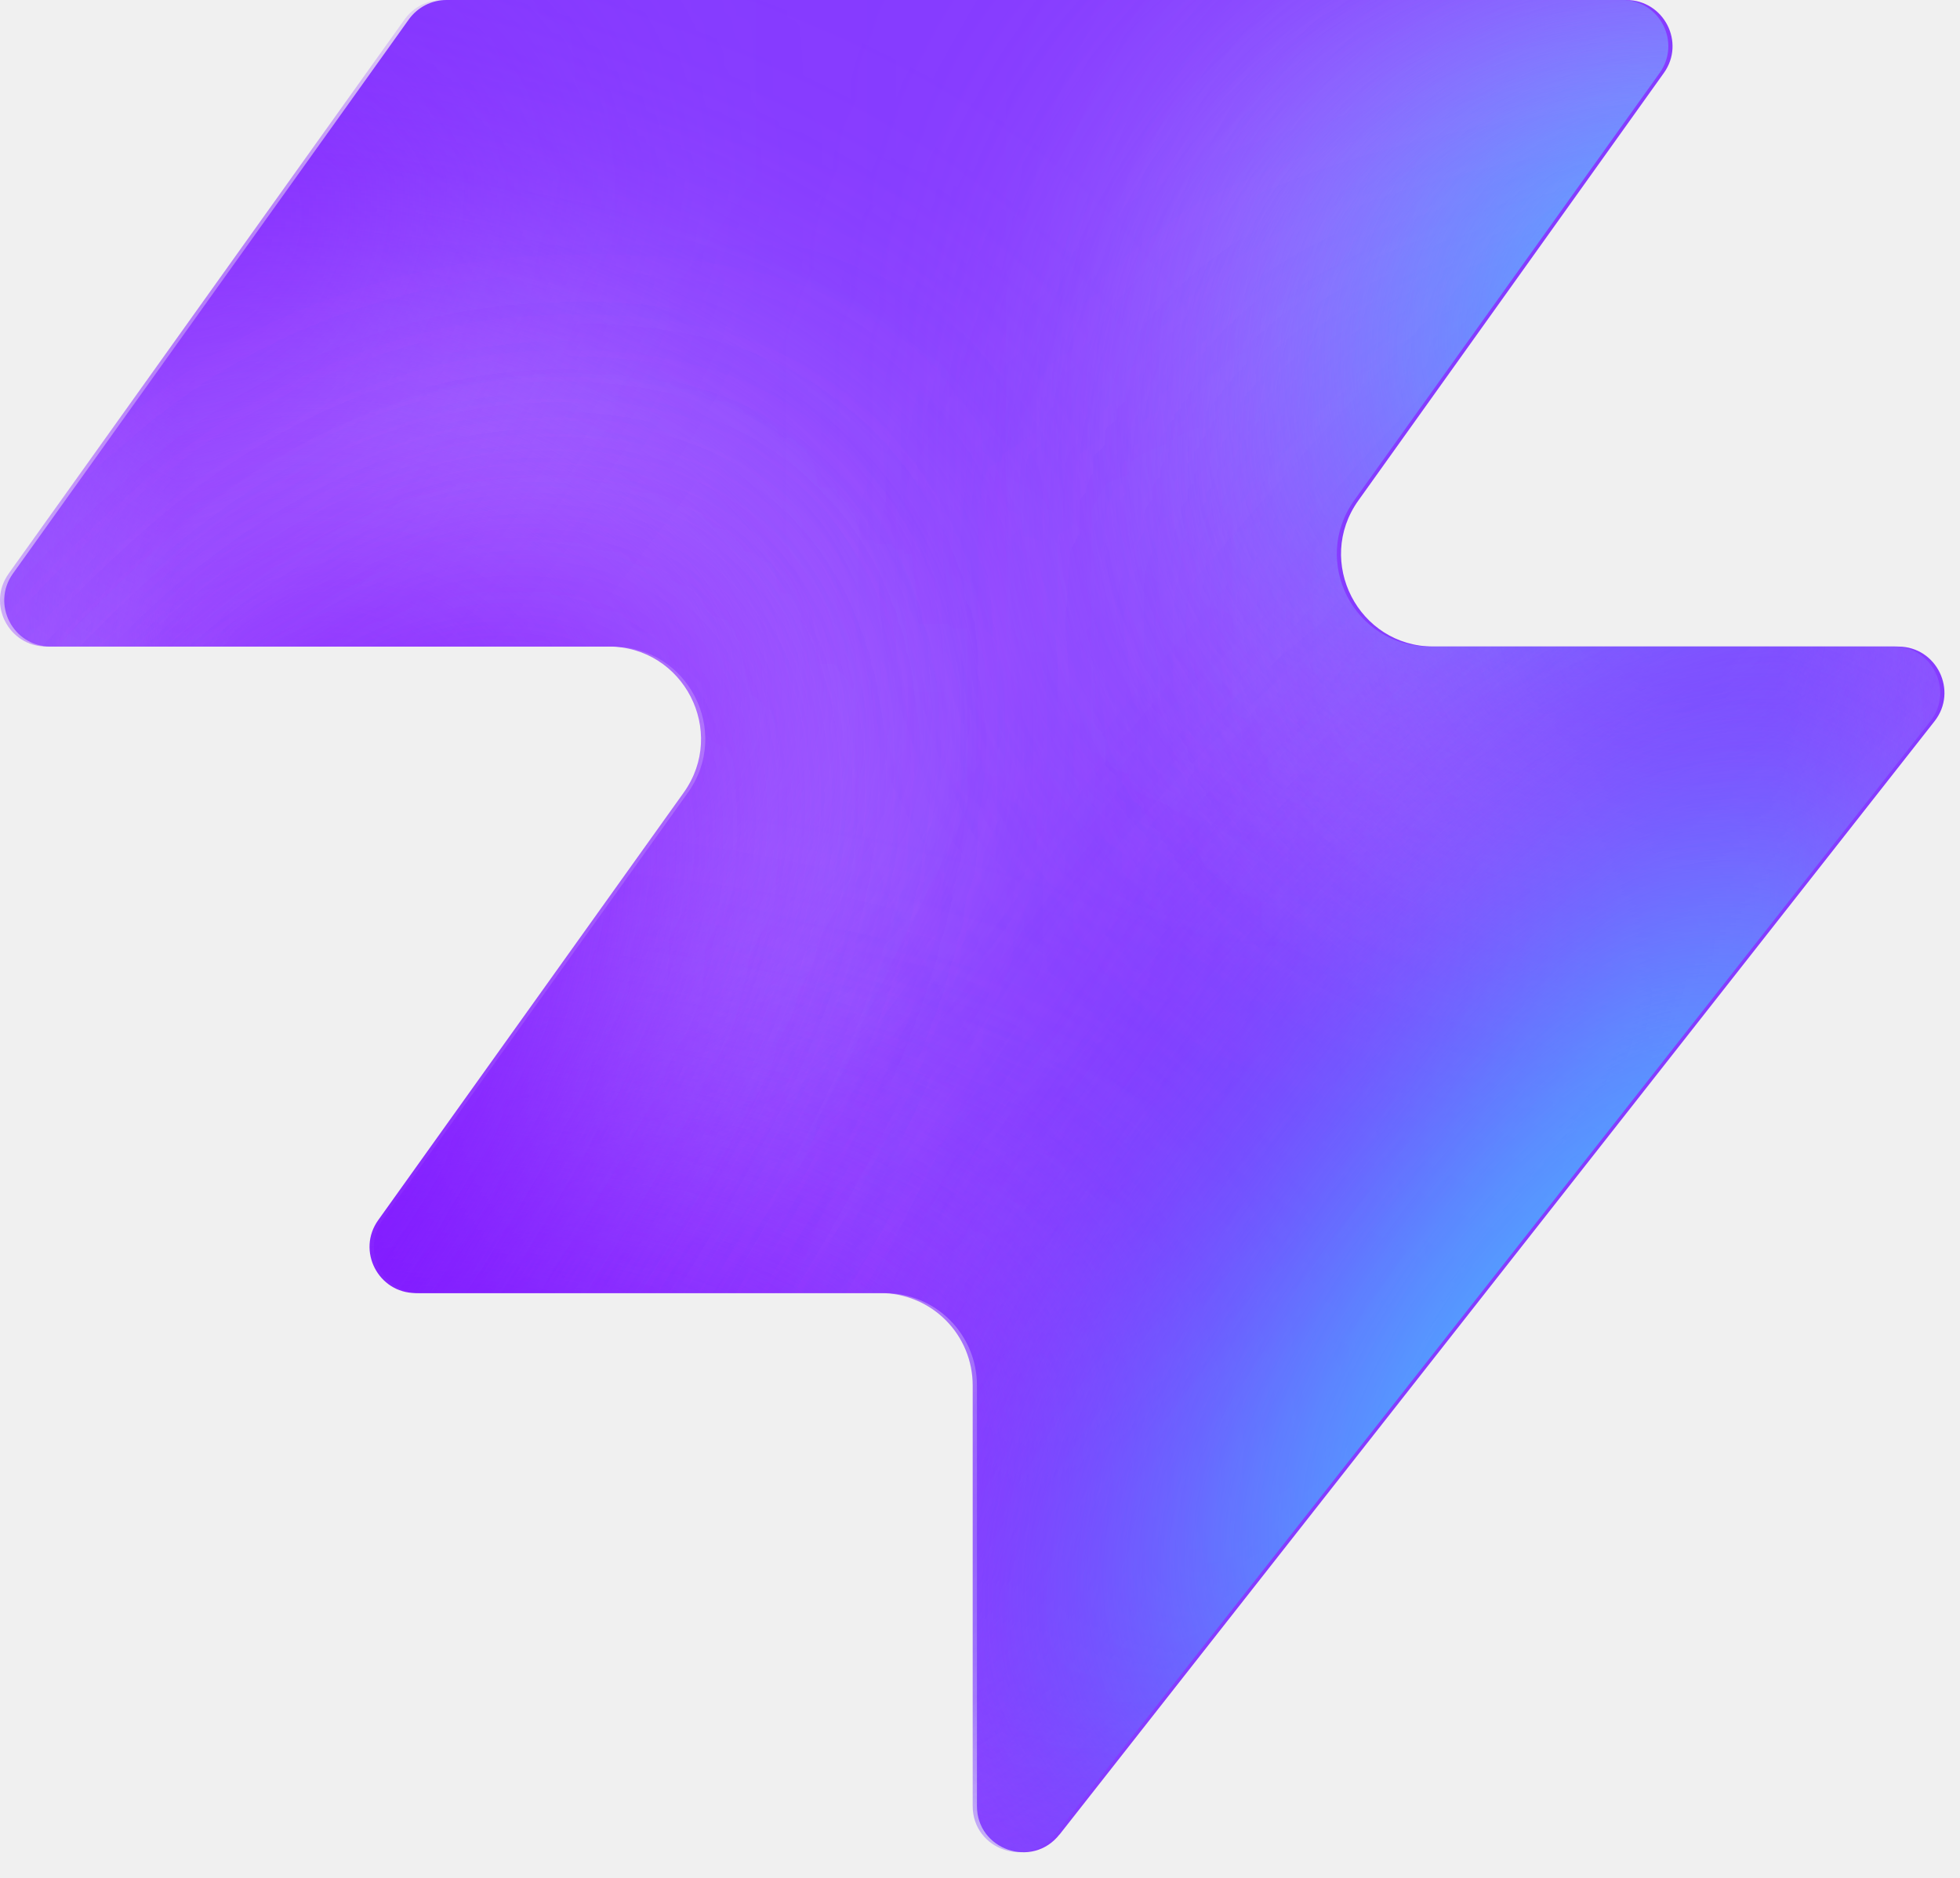
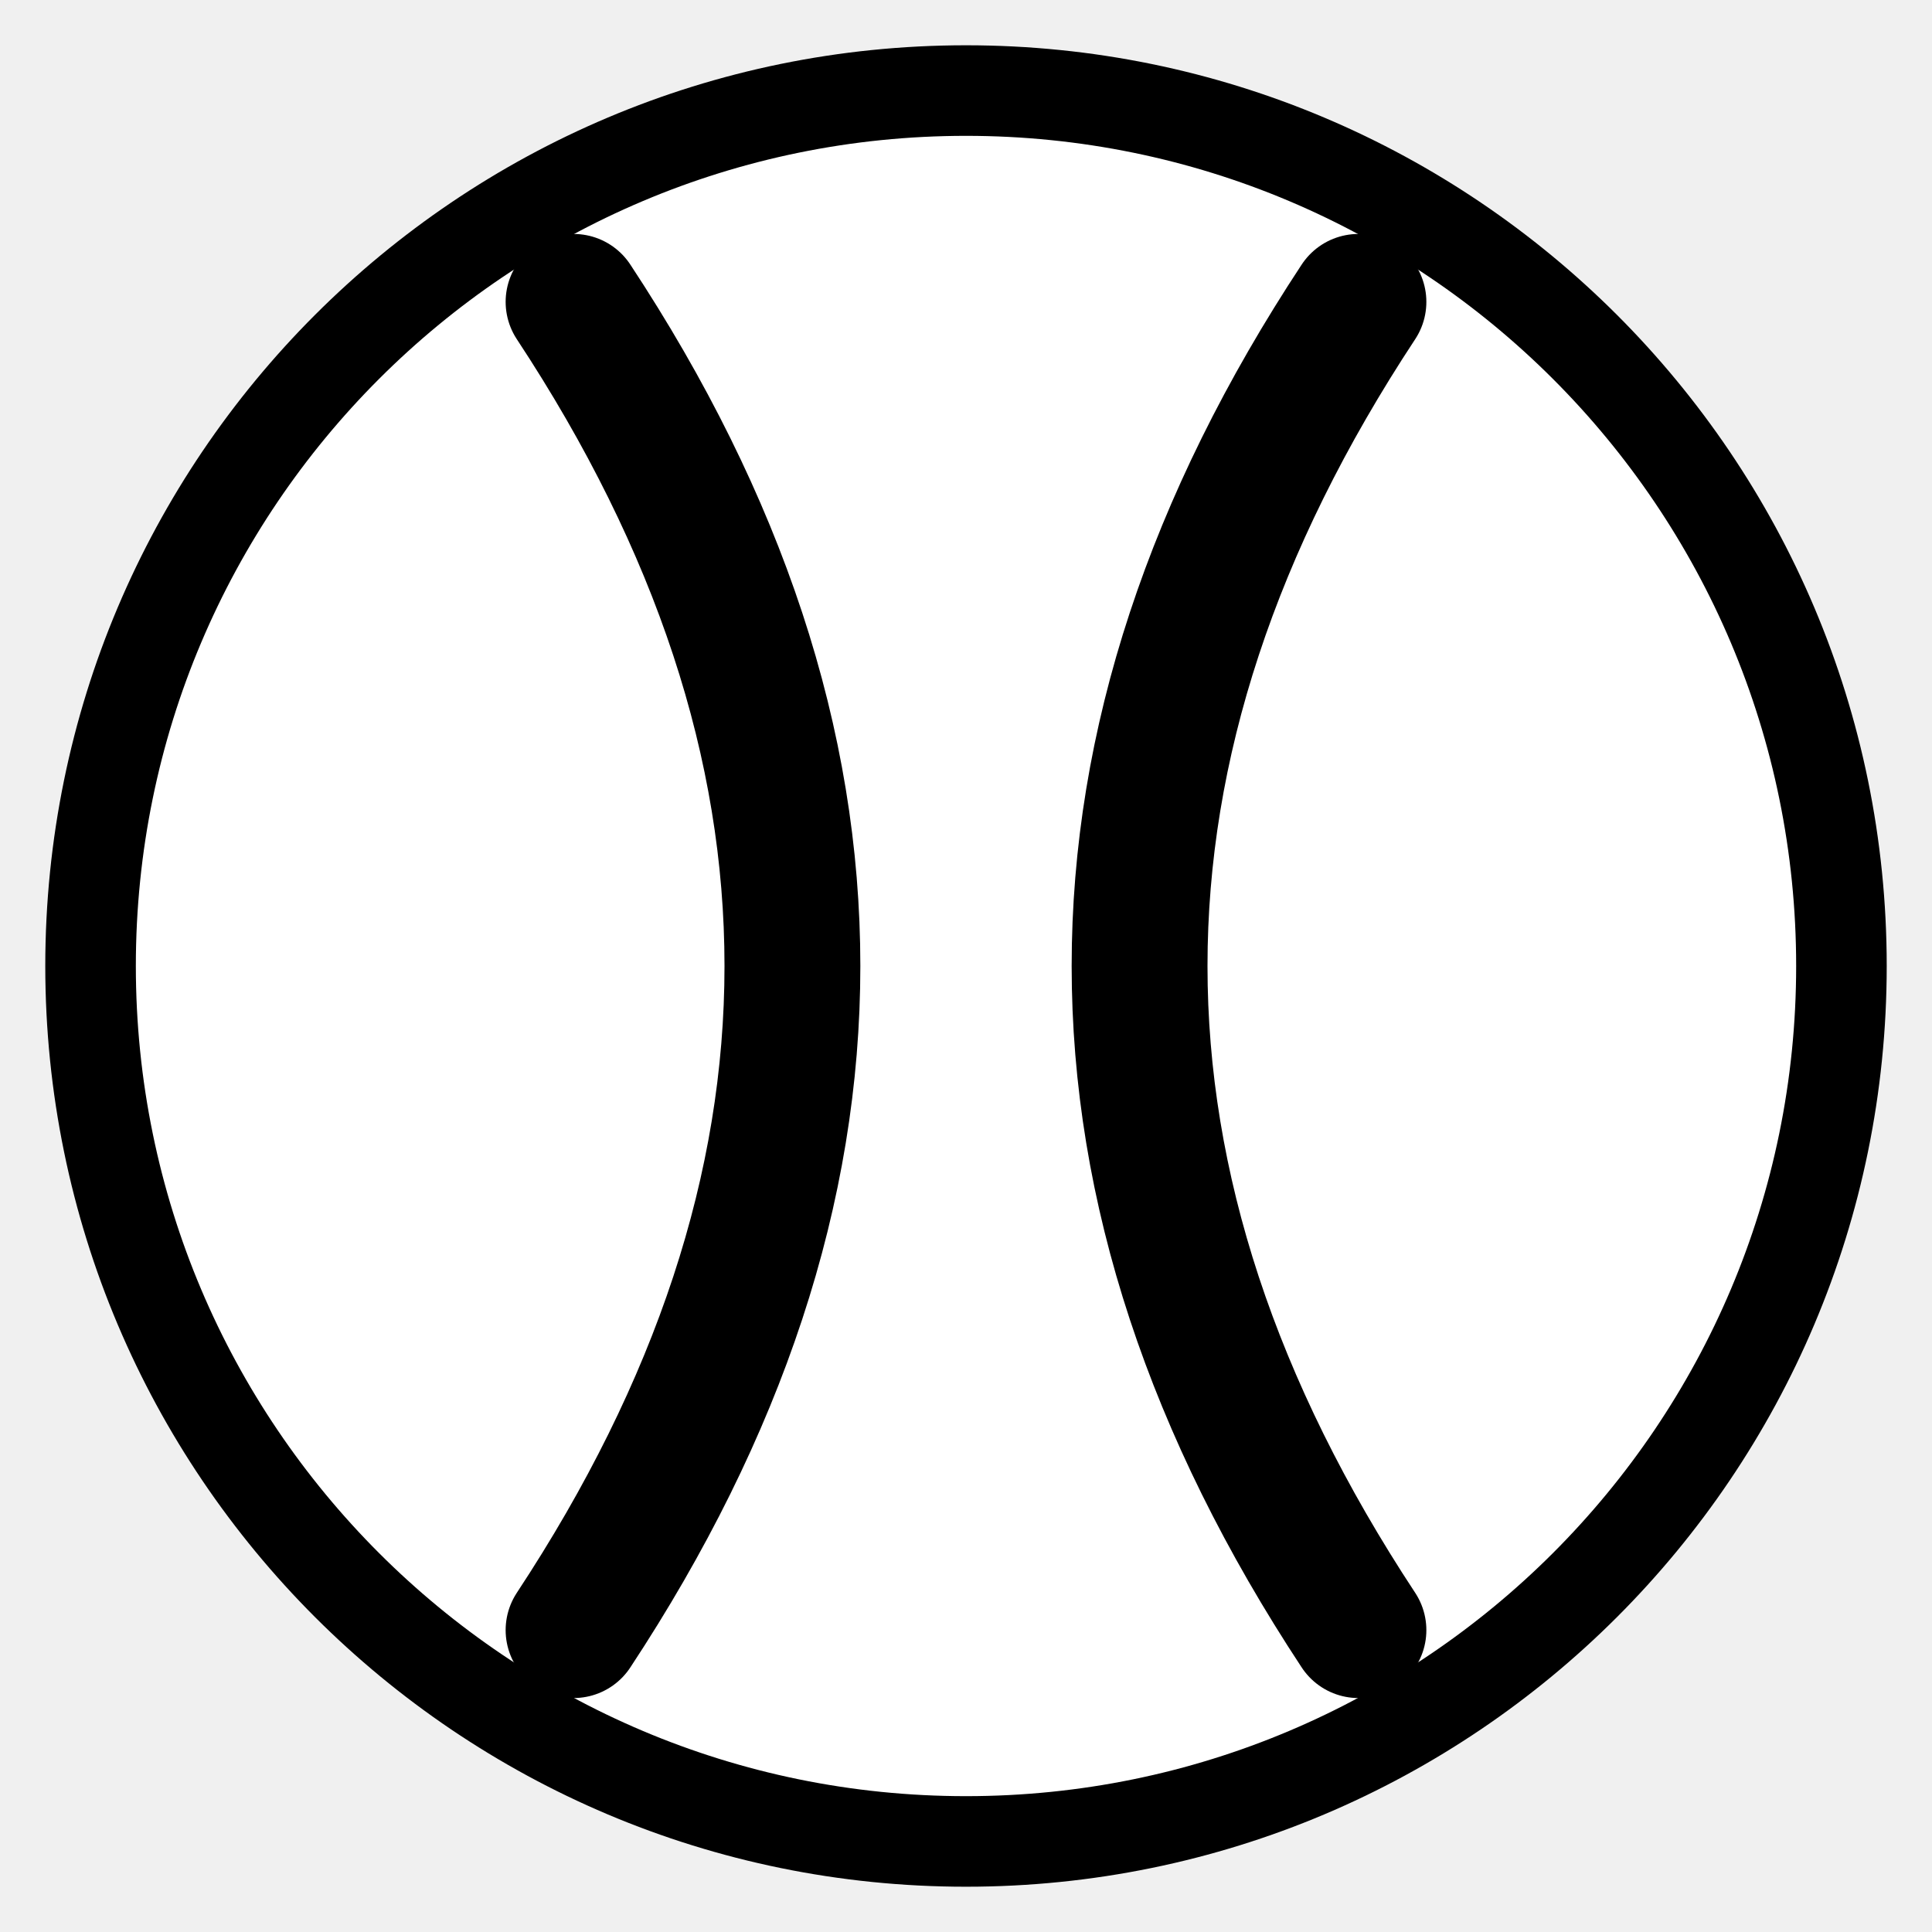
- <svg xmlns="http://www.w3.org/2000/svg" width="48" height="46" fill="none" viewBox="0 0 48 46">
-   <path fill="#863bff" d="M25.946 44.938c-.664.845-2.021.375-2.021-.698V33.937a2.26 2.26 0 0 0-2.262-2.262H10.287c-.92 0-1.456-1.04-.92-1.788l7.48-10.471c1.07-1.497 0-3.578-1.842-3.578H1.237c-.92 0-1.456-1.04-.92-1.788L10.013.474c.214-.297.556-.474.92-.474h28.894c.92 0 1.456 1.04.92 1.788l-7.48 10.471c-1.07 1.498 0 3.579 1.842 3.579h11.377c.943 0 1.473 1.088.89 1.83L25.947 44.94z" style="fill:#863bff;fill:color(display-p3 .525 .23 1);fill-opacity:1" />
-   <mask id="a" width="48" height="46" x="0" y="0" maskUnits="userSpaceOnUse" style="mask-type:alpha">
-     <path fill="#000" d="M25.842 44.938c-.664.844-2.021.375-2.021-.698V33.937a2.26 2.26 0 0 0-2.262-2.262H10.183c-.92 0-1.456-1.04-.92-1.788l7.48-10.471c1.07-1.498 0-3.579-1.842-3.579H1.133c-.92 0-1.456-1.04-.92-1.787L9.91.473c.214-.297.556-.474.92-.474h28.894c.92 0 1.456 1.04.92 1.788l-7.48 10.471c-1.07 1.498 0 3.578 1.842 3.578h11.377c.943 0 1.473 1.088.89 1.832L25.843 44.94z" style="fill:#000;fill-opacity:1" />
-   </mask>
-   <g mask="url(#a)">
-     <g filter="url(#b)">
-       <ellipse cx="5.508" cy="14.704" fill="#ede6ff" rx="5.508" ry="14.704" style="fill:#ede6ff;fill:color(display-p3 .927 .903 1);fill-opacity:1" transform="matrix(.00324 1 1 -.00324 -4.47 31.516)" />
-     </g>
-     <g filter="url(#c)">
-       <ellipse cx="10.399" cy="29.851" fill="#ede6ff" rx="10.399" ry="29.851" style="fill:#ede6ff;fill:color(display-p3 .927 .903 1);fill-opacity:1" transform="matrix(.00324 1 1 -.00324 -39.328 7.883)" />
-     </g>
-     <g filter="url(#d)">
-       <ellipse cx="5.508" cy="30.487" fill="#7e14ff" rx="5.508" ry="30.487" style="fill:#7e14ff;fill:color(display-p3 .492 .077 1);fill-opacity:1" transform="rotate(89.814 -25.913 -14.639)scale(1 -1)" />
-     </g>
-     <g filter="url(#e)">
-       <ellipse cx="5.508" cy="30.599" fill="#7e14ff" rx="5.508" ry="30.599" style="fill:#7e14ff;fill:color(display-p3 .492 .077 1);fill-opacity:1" transform="rotate(89.814 -32.644 -3.334)scale(1 -1)" />
-     </g>
-     <g filter="url(#f)">
-       <ellipse cx="5.508" cy="30.599" fill="#7e14ff" rx="5.508" ry="30.599" style="fill:#7e14ff;fill:color(display-p3 .492 .077 1);fill-opacity:1" transform="matrix(.00324 1 1 -.00324 -34.34 30.47)" />
-     </g>
-     <g filter="url(#g)">
-       <ellipse cx="14.072" cy="22.078" fill="#ede6ff" rx="14.072" ry="22.078" style="fill:#ede6ff;fill:color(display-p3 .927 .903 1);fill-opacity:1" transform="rotate(93.35 24.506 48.493)scale(-1 1)" />
-     </g>
-     <g filter="url(#h)">
-       <ellipse cx="3.47" cy="21.501" fill="#7e14ff" rx="3.47" ry="21.501" style="fill:#7e14ff;fill:color(display-p3 .492 .077 1);fill-opacity:1" transform="rotate(89.009 28.708 47.59)scale(-1 1)" />
-     </g>
-     <g filter="url(#i)">
-       <ellipse cx="3.47" cy="21.501" fill="#7e14ff" rx="3.47" ry="21.501" style="fill:#7e14ff;fill:color(display-p3 .492 .077 1);fill-opacity:1" transform="rotate(89.009 28.708 47.59)scale(-1 1)" />
-     </g>
-     <g filter="url(#j)">
-       <ellipse cx=".387" cy="8.972" fill="#7e14ff" rx="4.407" ry="29.108" style="fill:#7e14ff;fill:color(display-p3 .492 .077 1);fill-opacity:1" transform="rotate(39.51 .387 8.972)" />
-     </g>
-     <g filter="url(#k)">
-       <ellipse cx="47.523" cy="-6.092" fill="#7e14ff" rx="4.407" ry="29.108" style="fill:#7e14ff;fill:color(display-p3 .492 .077 1);fill-opacity:1" transform="rotate(37.892 47.523 -6.092)" />
-     </g>
-     <g filter="url(#l)">
-       <ellipse cx="41.412" cy="6.333" fill="#47bfff" rx="5.971" ry="9.665" style="fill:#47bfff;fill:color(display-p3 .28 .748 1);fill-opacity:1" transform="rotate(37.892 41.412 6.333)" />
-     </g>
-     <g filter="url(#m)">
-       <ellipse cx="-1.879" cy="38.332" fill="#7e14ff" rx="4.407" ry="29.108" style="fill:#7e14ff;fill:color(display-p3 .492 .077 1);fill-opacity:1" transform="rotate(37.892 -1.88 38.332)" />
-     </g>
-     <g filter="url(#n)">
-       <ellipse cx="-1.879" cy="38.332" fill="#7e14ff" rx="4.407" ry="29.108" style="fill:#7e14ff;fill:color(display-p3 .492 .077 1);fill-opacity:1" transform="rotate(37.892 -1.88 38.332)" />
-     </g>
-     <g filter="url(#o)">
-       <ellipse cx="35.651" cy="29.907" fill="#7e14ff" rx="4.407" ry="29.108" style="fill:#7e14ff;fill:color(display-p3 .492 .077 1);fill-opacity:1" transform="rotate(37.892 35.651 29.907)" />
-     </g>
-     <g filter="url(#p)">
-       <ellipse cx="38.418" cy="32.4" fill="#47bfff" rx="5.971" ry="15.297" style="fill:#47bfff;fill:color(display-p3 .28 .748 1);fill-opacity:1" transform="rotate(37.892 38.418 32.4)" />
-     </g>
-   </g>
-   <defs>
-     <filter id="b" width="60.045" height="41.654" x="-19.77" y="16.149" color-interpolation-filters="sRGB" filterUnits="userSpaceOnUse">
-       <feFlood flood-opacity="0" result="BackgroundImageFix" />
-       <feBlend in="SourceGraphic" in2="BackgroundImageFix" result="shape" />
-       <feGaussianBlur result="effect1_foregroundBlur_2002_17158" stdDeviation="7.659" />
-     </filter>
-     <filter id="c" width="90.34" height="51.437" x="-54.613" y="-7.533" color-interpolation-filters="sRGB" filterUnits="userSpaceOnUse">
-       <feFlood flood-opacity="0" result="BackgroundImageFix" />
-       <feBlend in="SourceGraphic" in2="BackgroundImageFix" result="shape" />
-       <feGaussianBlur result="effect1_foregroundBlur_2002_17158" stdDeviation="7.659" />
-     </filter>
-     <filter id="d" width="79.355" height="29.4" x="-49.64" y="2.03" color-interpolation-filters="sRGB" filterUnits="userSpaceOnUse">
-       <feFlood flood-opacity="0" result="BackgroundImageFix" />
-       <feBlend in="SourceGraphic" in2="BackgroundImageFix" result="shape" />
-       <feGaussianBlur result="effect1_foregroundBlur_2002_17158" stdDeviation="4.596" />
-     </filter>
-     <filter id="e" width="79.579" height="29.4" x="-45.045" y="20.029" color-interpolation-filters="sRGB" filterUnits="userSpaceOnUse">
-       <feFlood flood-opacity="0" result="BackgroundImageFix" />
-       <feBlend in="SourceGraphic" in2="BackgroundImageFix" result="shape" />
-       <feGaussianBlur result="effect1_foregroundBlur_2002_17158" stdDeviation="4.596" />
-     </filter>
-     <filter id="f" width="79.579" height="29.4" x="-43.513" y="21.178" color-interpolation-filters="sRGB" filterUnits="userSpaceOnUse">
-       <feFlood flood-opacity="0" result="BackgroundImageFix" />
-       <feBlend in="SourceGraphic" in2="BackgroundImageFix" result="shape" />
-       <feGaussianBlur result="effect1_foregroundBlur_2002_17158" stdDeviation="4.596" />
-     </filter>
-     <filter id="g" width="74.749" height="58.852" x="15.756" y="-17.901" color-interpolation-filters="sRGB" filterUnits="userSpaceOnUse">
-       <feFlood flood-opacity="0" result="BackgroundImageFix" />
-       <feBlend in="SourceGraphic" in2="BackgroundImageFix" result="shape" />
-       <feGaussianBlur result="effect1_foregroundBlur_2002_17158" stdDeviation="7.659" />
-     </filter>
-     <filter id="h" width="61.377" height="25.362" x="23.548" y="2.284" color-interpolation-filters="sRGB" filterUnits="userSpaceOnUse">
-       <feFlood flood-opacity="0" result="BackgroundImageFix" />
-       <feBlend in="SourceGraphic" in2="BackgroundImageFix" result="shape" />
-       <feGaussianBlur result="effect1_foregroundBlur_2002_17158" stdDeviation="4.596" />
-     </filter>
-     <filter id="i" width="61.377" height="25.362" x="23.548" y="2.284" color-interpolation-filters="sRGB" filterUnits="userSpaceOnUse">
-       <feFlood flood-opacity="0" result="BackgroundImageFix" />
-       <feBlend in="SourceGraphic" in2="BackgroundImageFix" result="shape" />
-       <feGaussianBlur result="effect1_foregroundBlur_2002_17158" stdDeviation="4.596" />
-     </filter>
-     <filter id="j" width="56.045" height="63.649" x="-27.636" y="-22.853" color-interpolation-filters="sRGB" filterUnits="userSpaceOnUse">
-       <feFlood flood-opacity="0" result="BackgroundImageFix" />
-       <feBlend in="SourceGraphic" in2="BackgroundImageFix" result="shape" />
-       <feGaussianBlur result="effect1_foregroundBlur_2002_17158" stdDeviation="4.596" />
-     </filter>
-     <filter id="k" width="54.814" height="64.646" x="20.116" y="-38.415" color-interpolation-filters="sRGB" filterUnits="userSpaceOnUse">
-       <feFlood flood-opacity="0" result="BackgroundImageFix" />
-       <feBlend in="SourceGraphic" in2="BackgroundImageFix" result="shape" />
-       <feGaussianBlur result="effect1_foregroundBlur_2002_17158" stdDeviation="4.596" />
-     </filter>
-     <filter id="l" width="33.541" height="35.313" x="24.641" y="-11.323" color-interpolation-filters="sRGB" filterUnits="userSpaceOnUse">
-       <feFlood flood-opacity="0" result="BackgroundImageFix" />
-       <feBlend in="SourceGraphic" in2="BackgroundImageFix" result="shape" />
-       <feGaussianBlur result="effect1_foregroundBlur_2002_17158" stdDeviation="4.596" />
-     </filter>
-     <filter id="m" width="54.814" height="64.646" x="-29.286" y="6.009" color-interpolation-filters="sRGB" filterUnits="userSpaceOnUse">
-       <feFlood flood-opacity="0" result="BackgroundImageFix" />
-       <feBlend in="SourceGraphic" in2="BackgroundImageFix" result="shape" />
-       <feGaussianBlur result="effect1_foregroundBlur_2002_17158" stdDeviation="4.596" />
-     </filter>
-     <filter id="n" width="54.814" height="64.646" x="-29.286" y="6.009" color-interpolation-filters="sRGB" filterUnits="userSpaceOnUse">
-       <feFlood flood-opacity="0" result="BackgroundImageFix" />
-       <feBlend in="SourceGraphic" in2="BackgroundImageFix" result="shape" />
-       <feGaussianBlur result="effect1_foregroundBlur_2002_17158" stdDeviation="4.596" />
-     </filter>
-     <filter id="o" width="54.814" height="64.646" x="8.244" y="-2.416" color-interpolation-filters="sRGB" filterUnits="userSpaceOnUse">
-       <feFlood flood-opacity="0" result="BackgroundImageFix" />
-       <feBlend in="SourceGraphic" in2="BackgroundImageFix" result="shape" />
-       <feGaussianBlur result="effect1_foregroundBlur_2002_17158" stdDeviation="4.596" />
-     </filter>
-     <filter id="p" width="39.409" height="43.623" x="18.713" y="10.588" color-interpolation-filters="sRGB" filterUnits="userSpaceOnUse">
-       <feFlood flood-opacity="0" result="BackgroundImageFix" />
-       <feBlend in="SourceGraphic" in2="BackgroundImageFix" result="shape" />
-       <feGaussianBlur result="effect1_foregroundBlur_2002_17158" stdDeviation="4.596" />
-     </filter>
-   </defs>
+ <svg xmlns="http://www.w3.org/2000/svg" viewBox="0 0 64 64">
+   <circle cx="32.0" cy="32.0" r="29.0" fill="#fff" stroke="#000" stroke-width="3.0" />
+   <path d="M19.0 10.0 Q33.5 32.0 19.0 54.0 M45.0 10.0 Q30.5 32.0 45.0 54.0" fill="none" stroke="#000" stroke-width="4.5" stroke-linecap="round" />
</svg>
